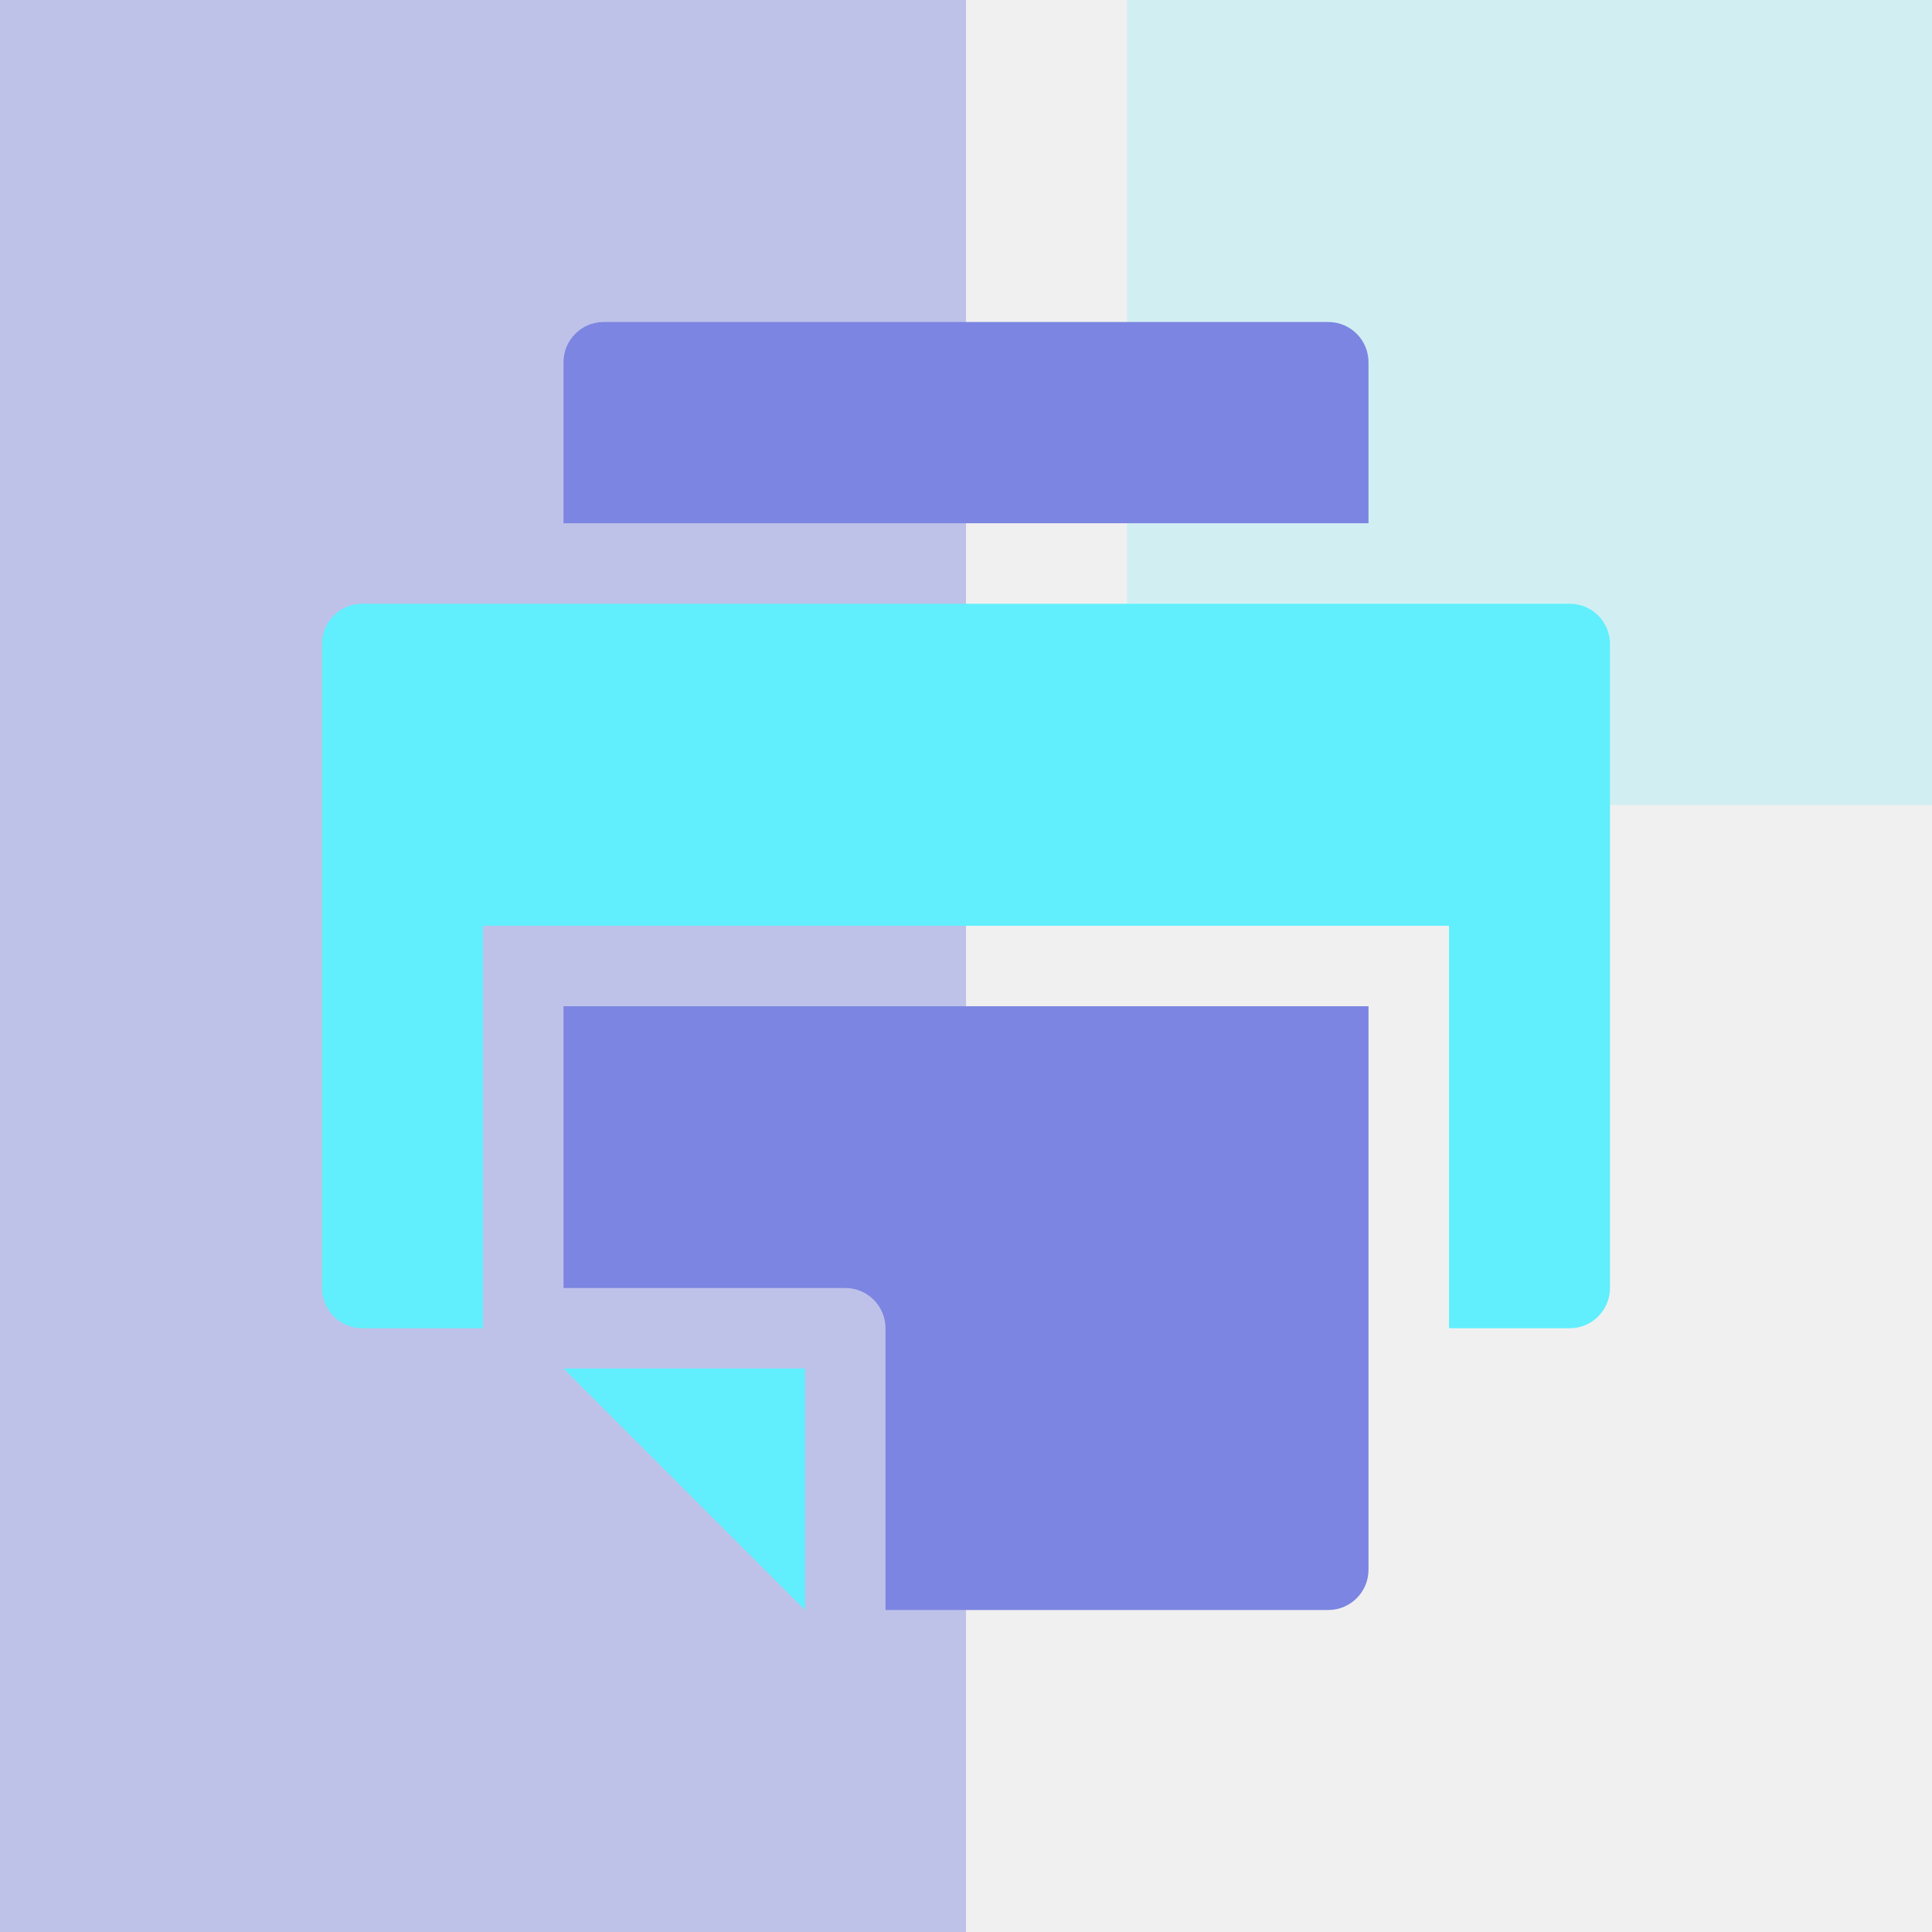
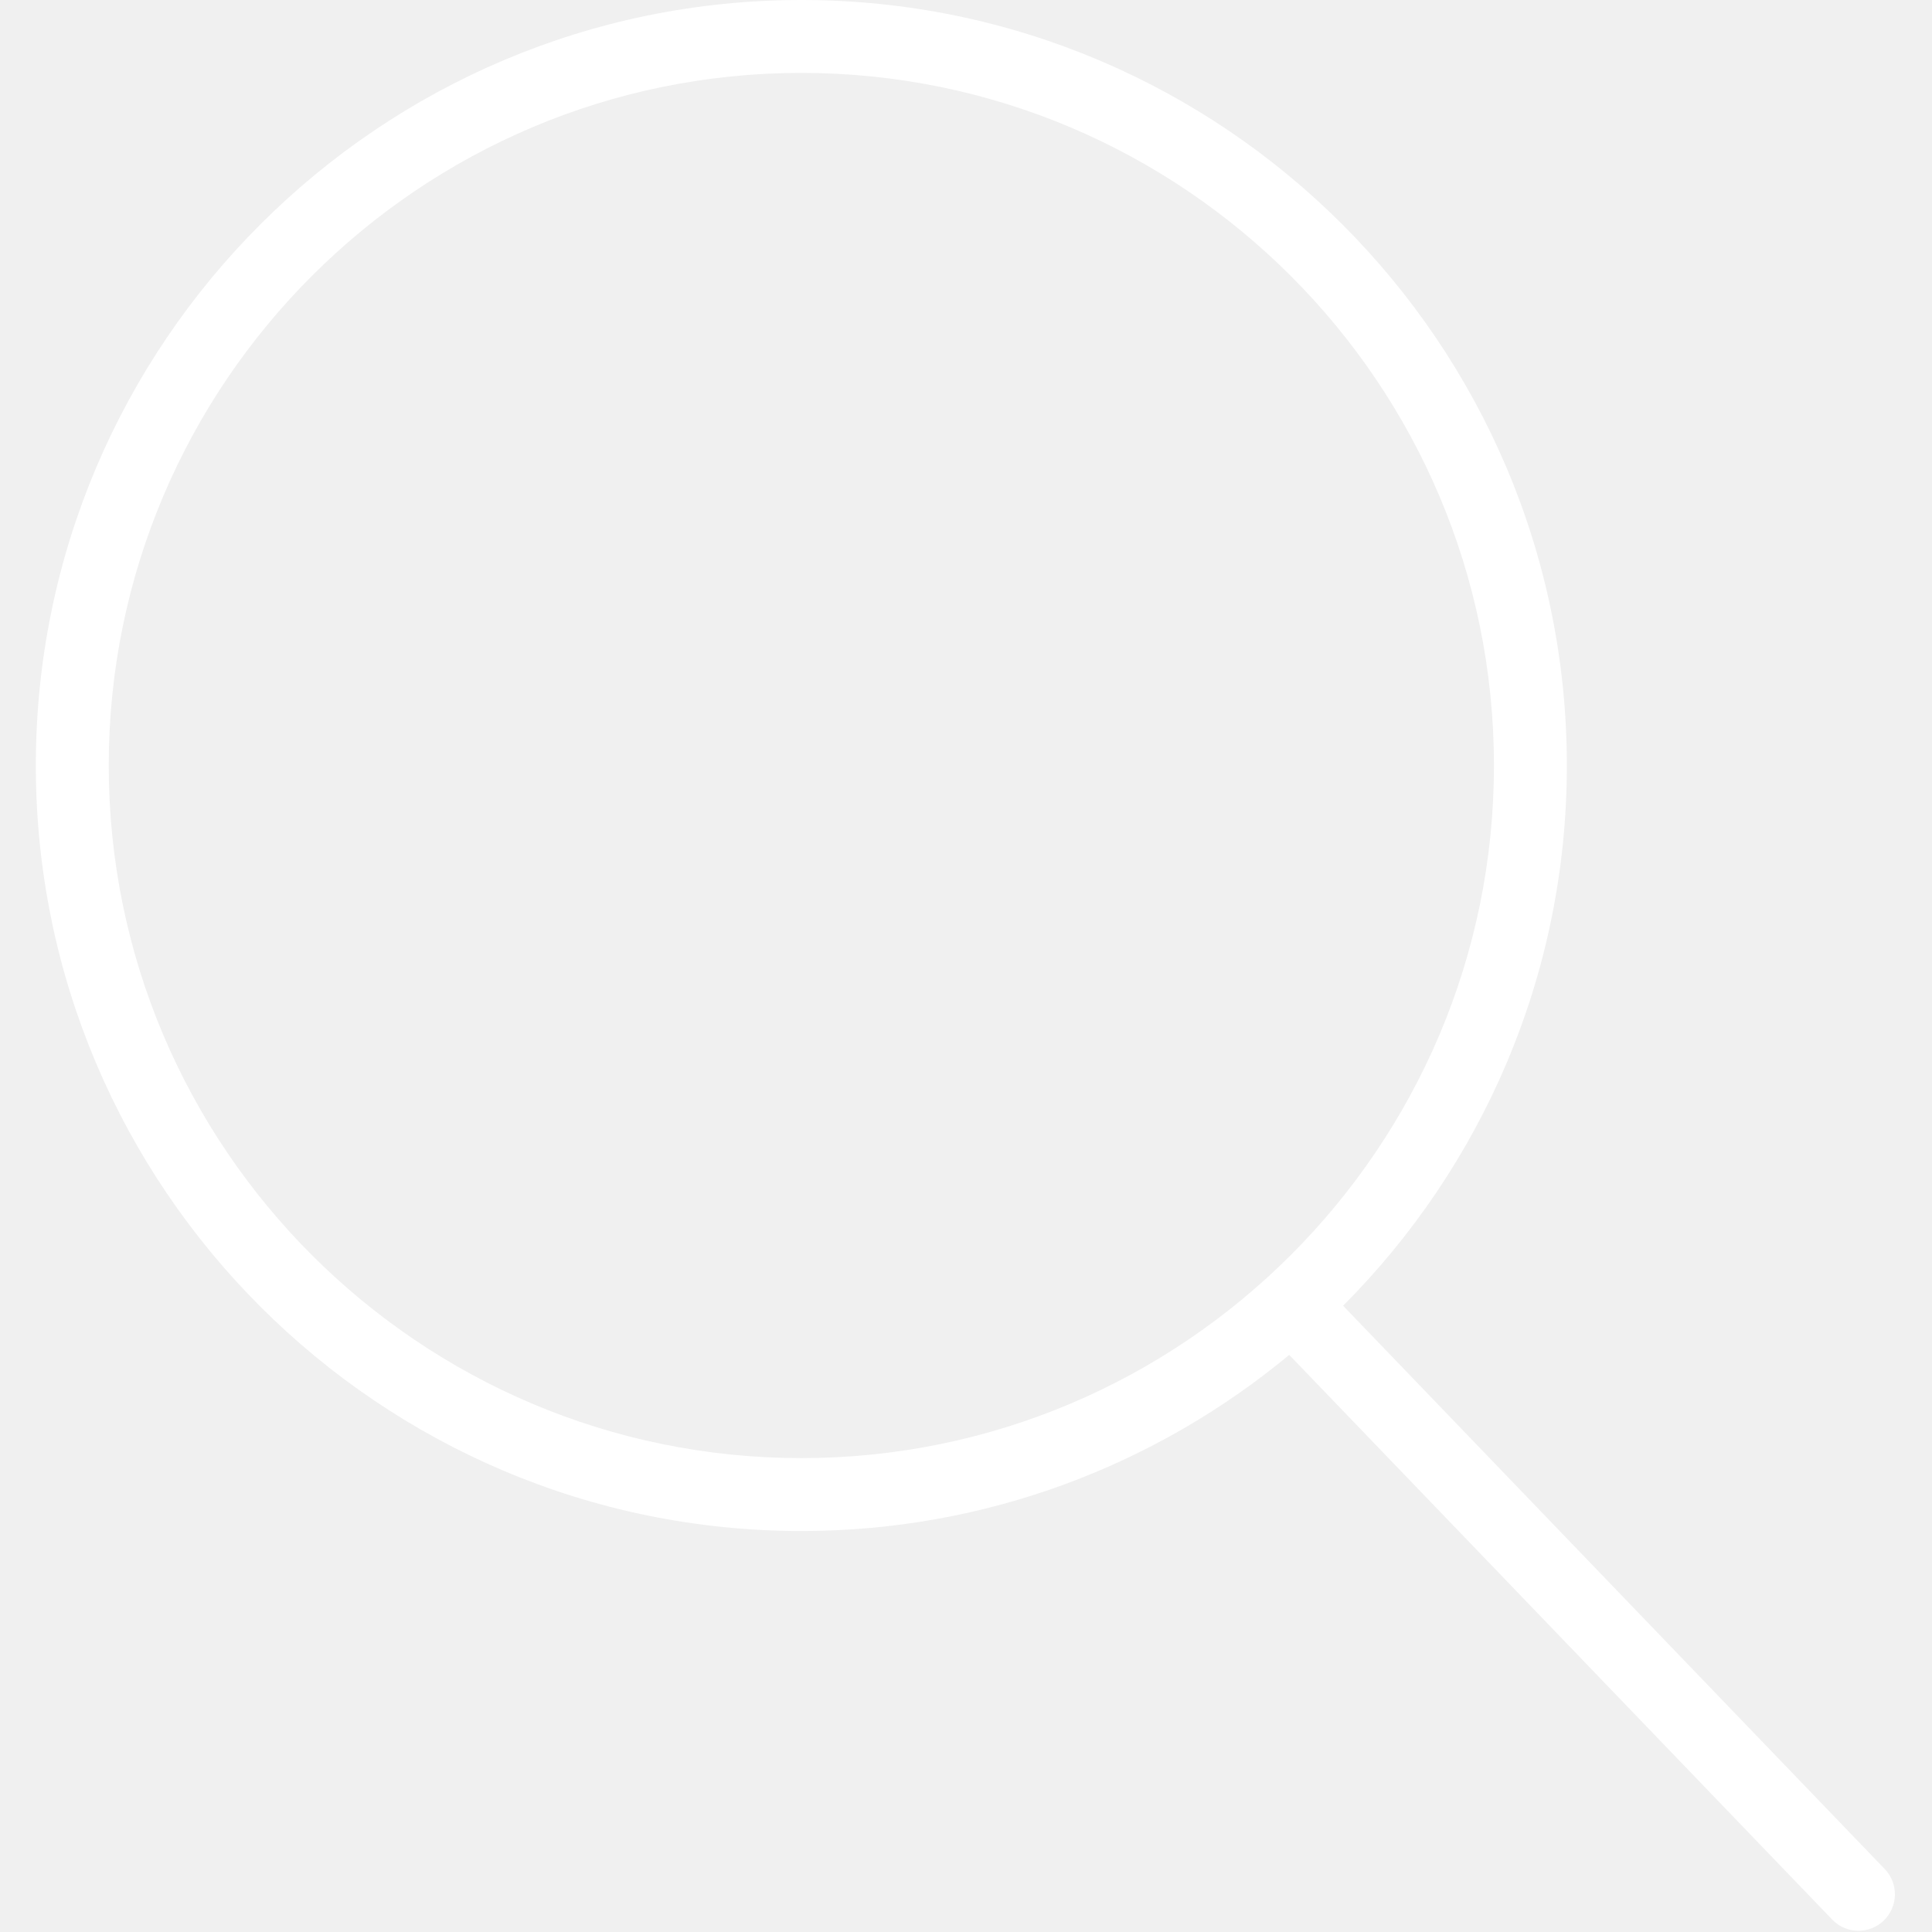
- <svg xmlns="http://www.w3.org/2000/svg" width="48" height="48">
-   <g fill="none" fill-rule="evenodd">
-     <path fill-opacity=".32" fill="#535FD7" d="M0 0h24v48H0z" />
-     <path fill-opacity=".16" fill="#2FEAFC" d="M28 0h20v20H28z" />
-     <path d="M14 9v4h20V9a1 1 0 0 0-1-1H15a1 1 0 0 0-1 1z" fill="#7C85E1" />
-     <path d="M39 15H9a1 1 0 0 0-1 1v16a1 1 0 0 0 1 1h3V23h24v10h3a1 1 0 0 0 1-1V16a1 1 0 0 0-1-1zM20 40v-6h-6z" fill="#61EFFD" />
-     <path d="M14 25v7h7a1 1 0 0 1 1 1v7h11a1 1 0 0 0 1-1V25H14z" fill="#7C85E1" />
+ <svg xmlns="http://www.w3.org/2000/svg" width="48" height="48" viewBox="0 0 53 53" fill="none">
+   <g clip-path="url(#clip0)">
+     <path d="M51.704 51.273L36.845 35.82C40.635 32.019 42.983 26.779 42.983 21C42.983 9.42 33.563 0 21.983 0C10.403 0 0.983 9.42 0.983 21C0.983 32.58 10.403 42 21.983 42C27.066 42 31.731 40.183 35.367 37.168L50.262 52.659C50.458 52.864 50.72 52.966 50.983 52.966C51.233 52.966 51.482 52.873 51.676 52.687C52.074 52.304 52.086 51.671 51.704 51.273ZM21.983 40C11.506 40 2.983 31.477 2.983 21C2.983 10.523 11.506 2 21.983 2C32.46 2 40.983 10.523 40.983 21C40.983 31.477 32.459 40 21.983 40Z" fill="white" />
  </g>
+   <defs>
+     <clipPath id="clip0">
+       <rect width="52.966" height="52.966" fill="white" />
+     </clipPath>
+   </defs>
</svg>
